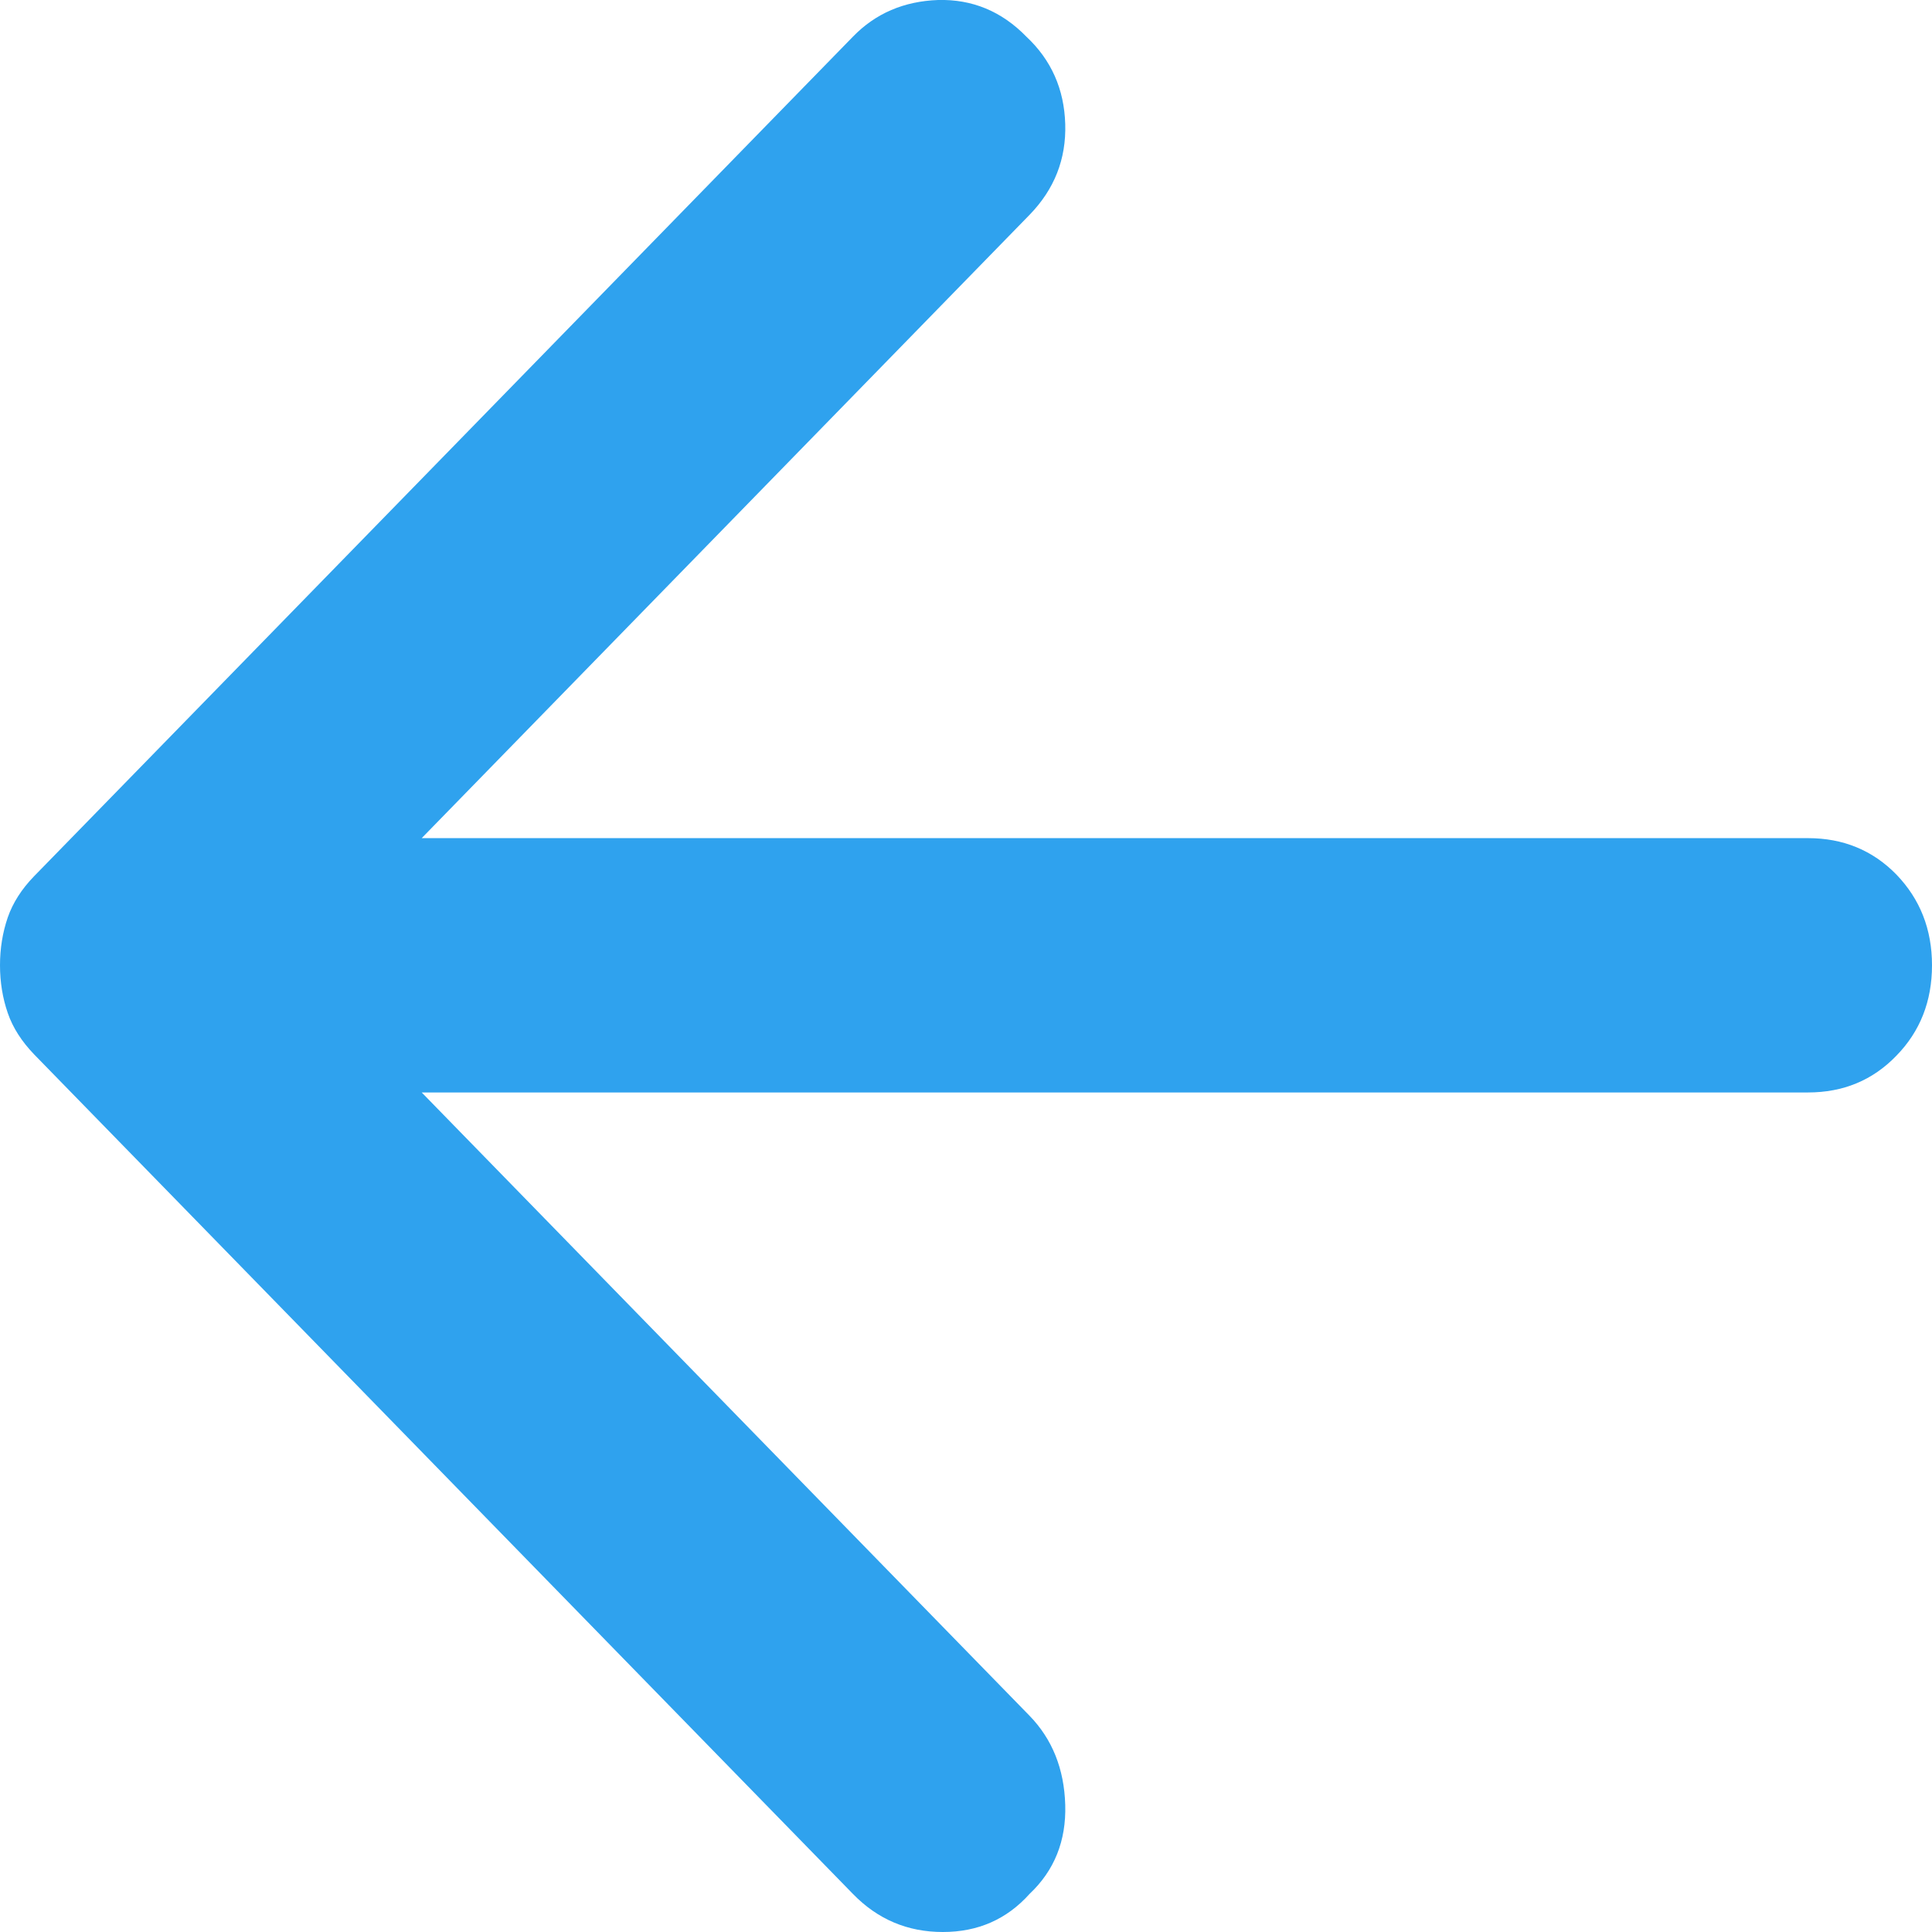
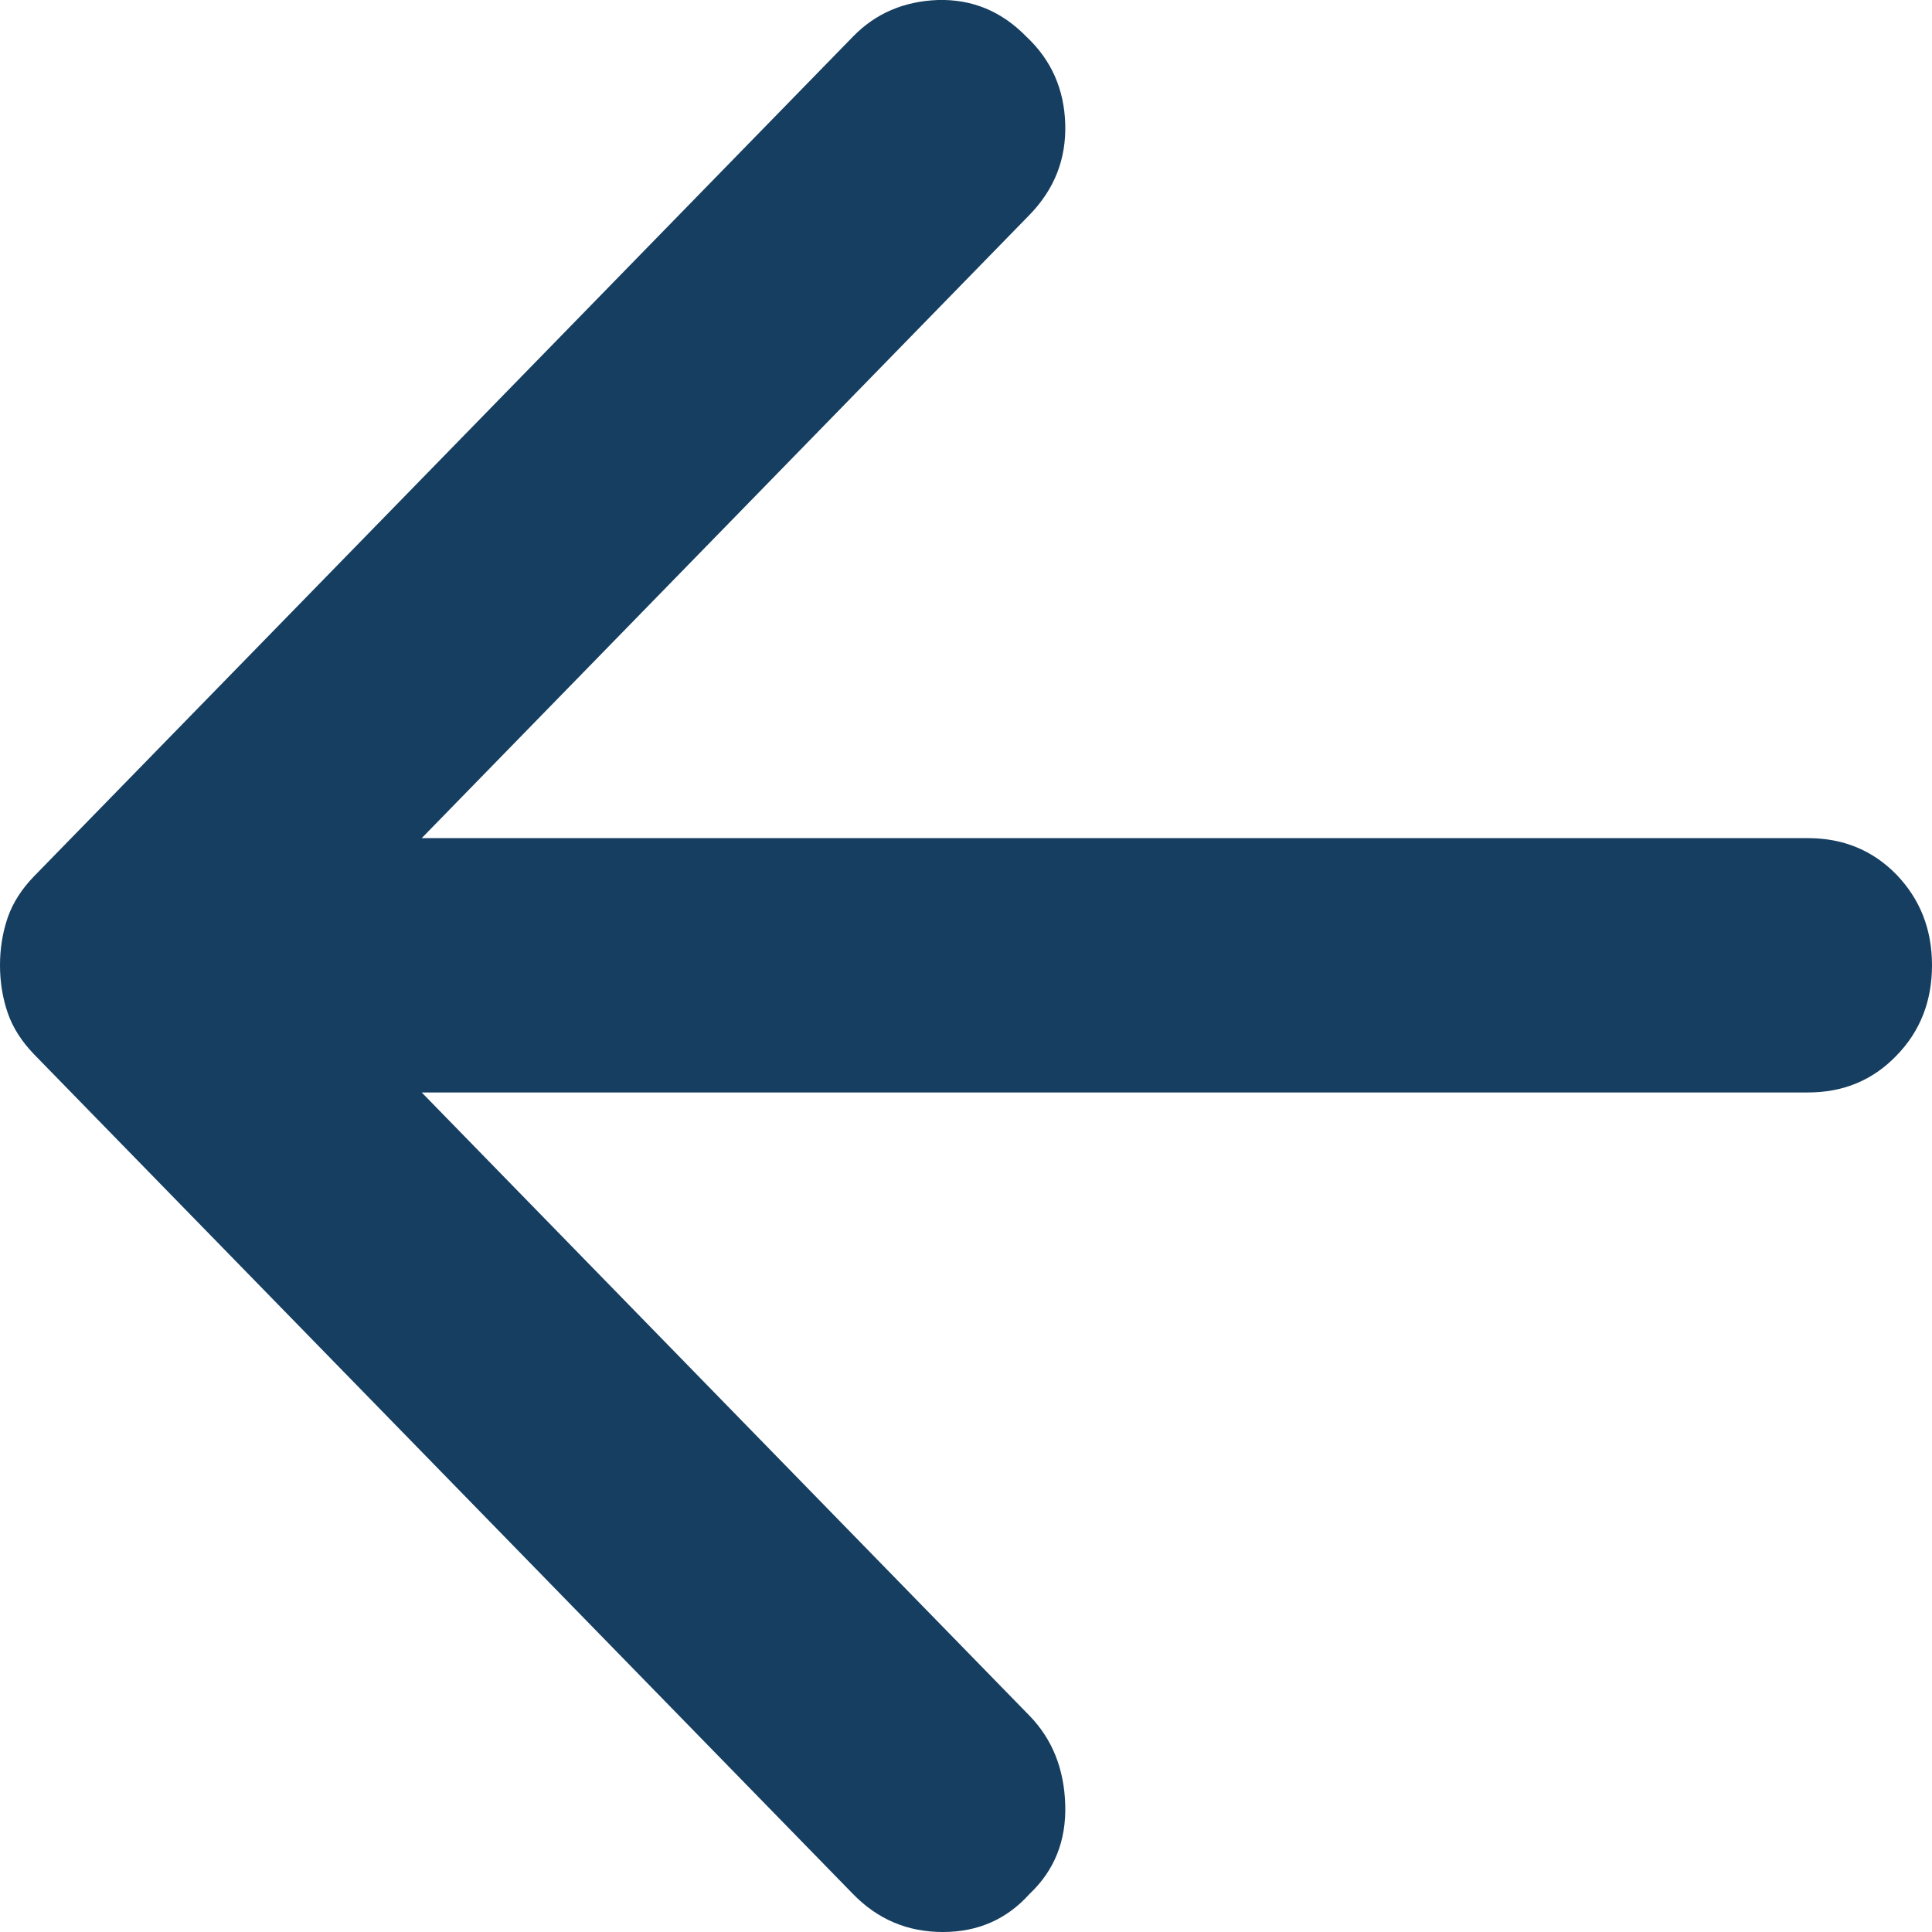
<svg xmlns="http://www.w3.org/2000/svg" width="11" height="11" viewBox="0 0 11 11" fill="none">
-   <path d="M4.856 10.783L0.194 6.003C0.124 5.93 0.073 5.852 0.044 5.767C0.015 5.683 0 5.592 0 5.496C0 5.399 0.015 5.309 0.044 5.224C0.073 5.14 0.124 5.061 0.194 4.989L4.856 0.209C4.985 0.076 5.147 0.007 5.341 0C5.535 -0.005 5.703 0.064 5.844 0.209C5.986 0.342 6.059 0.508 6.065 0.706C6.071 0.906 6.003 1.078 5.862 1.223L2.401 4.772H10.294C10.494 4.772 10.662 4.841 10.797 4.979C10.932 5.119 11 5.291 11 5.496C11 5.701 10.932 5.873 10.797 6.011C10.662 6.151 10.494 6.22 10.294 6.22H2.401L5.862 9.769C5.991 9.902 6.059 10.071 6.065 10.276C6.071 10.481 6.003 10.65 5.862 10.783C5.732 10.928 5.568 11 5.368 11C5.167 11 4.997 10.928 4.856 10.783Z" fill="#2FA2EE" />
+   <path d="M4.856 10.783L0.194 6.003C0.124 5.93 0.073 5.852 0.044 5.767C0.015 5.683 0 5.592 0 5.496C0 5.399 0.015 5.309 0.044 5.224C0.073 5.14 0.124 5.061 0.194 4.989L4.856 0.209C4.985 0.076 5.147 0.007 5.341 0C5.535 -0.005 5.703 0.064 5.844 0.209C5.986 0.342 6.059 0.508 6.065 0.706C6.071 0.906 6.003 1.078 5.862 1.223L2.401 4.772H10.294C10.494 4.772 10.662 4.841 10.797 4.979C10.932 5.119 11 5.291 11 5.496C11 5.701 10.932 5.873 10.797 6.011C10.662 6.151 10.494 6.22 10.294 6.22H2.401L5.862 9.769C5.991 9.902 6.059 10.071 6.065 10.276C6.071 10.481 6.003 10.65 5.862 10.783C5.732 10.928 5.568 11 5.368 11C5.167 11 4.997 10.928 4.856 10.783Z" fill="#153e60" />
</svg>
